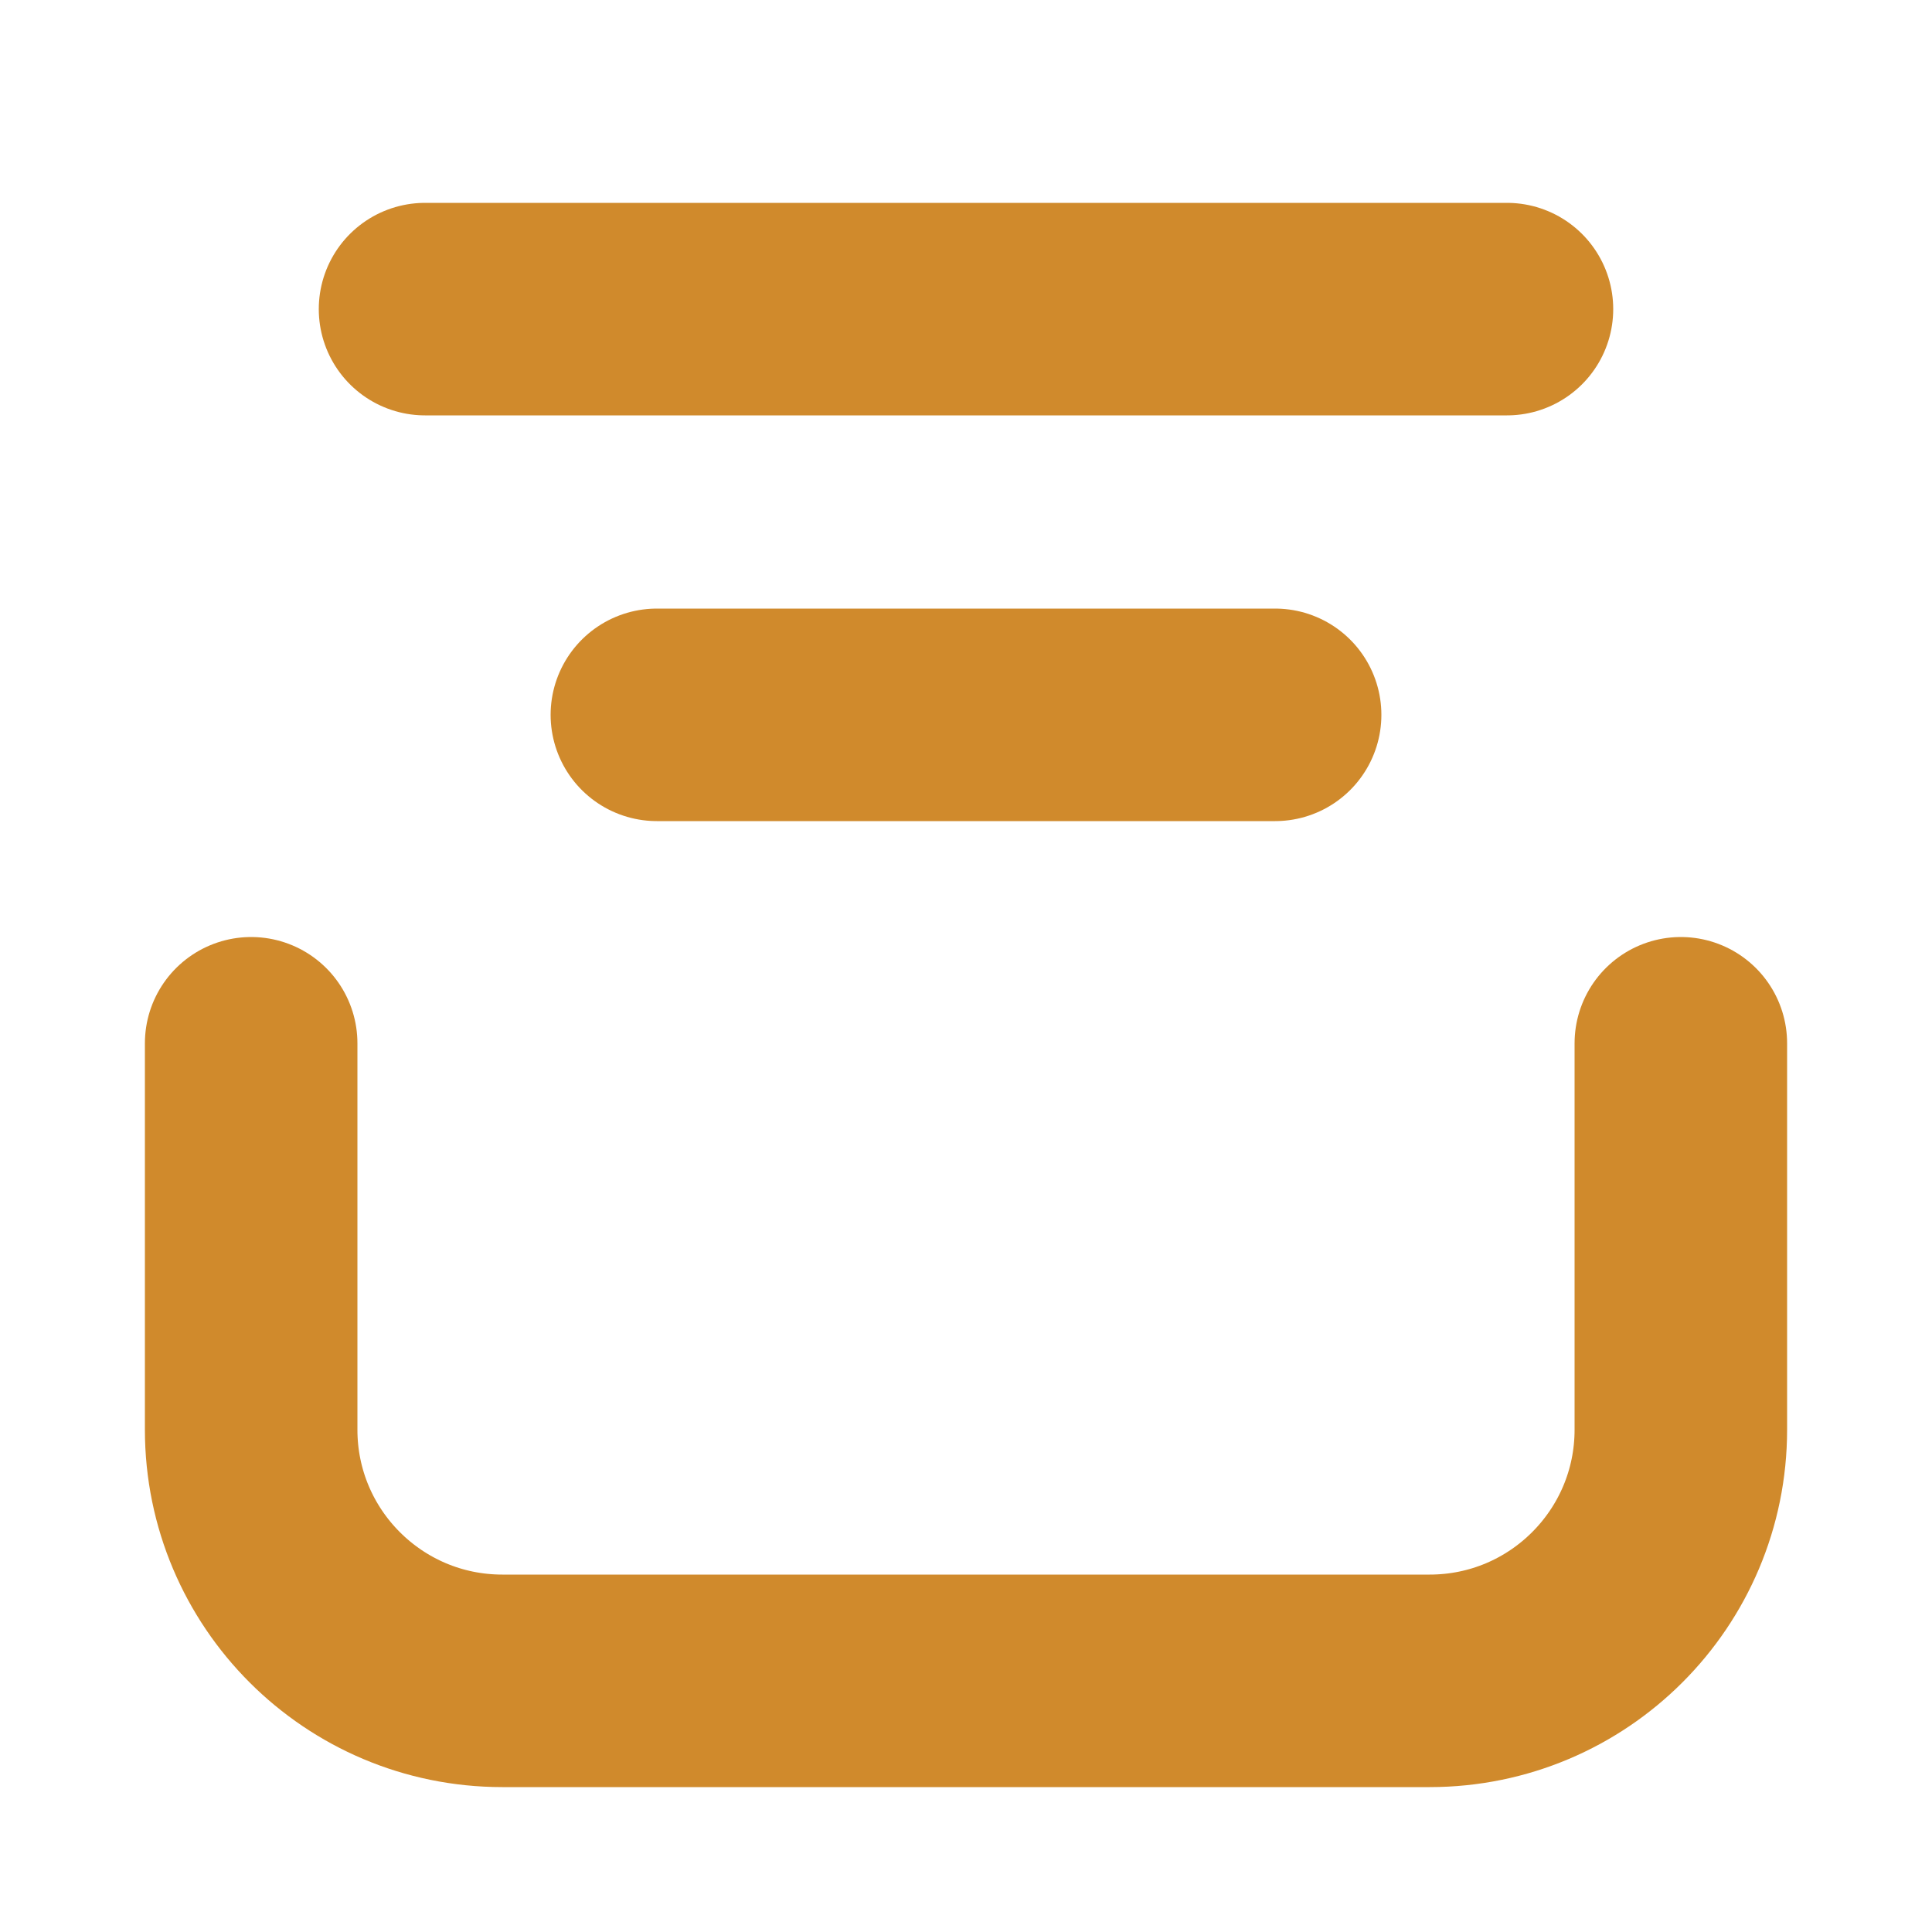
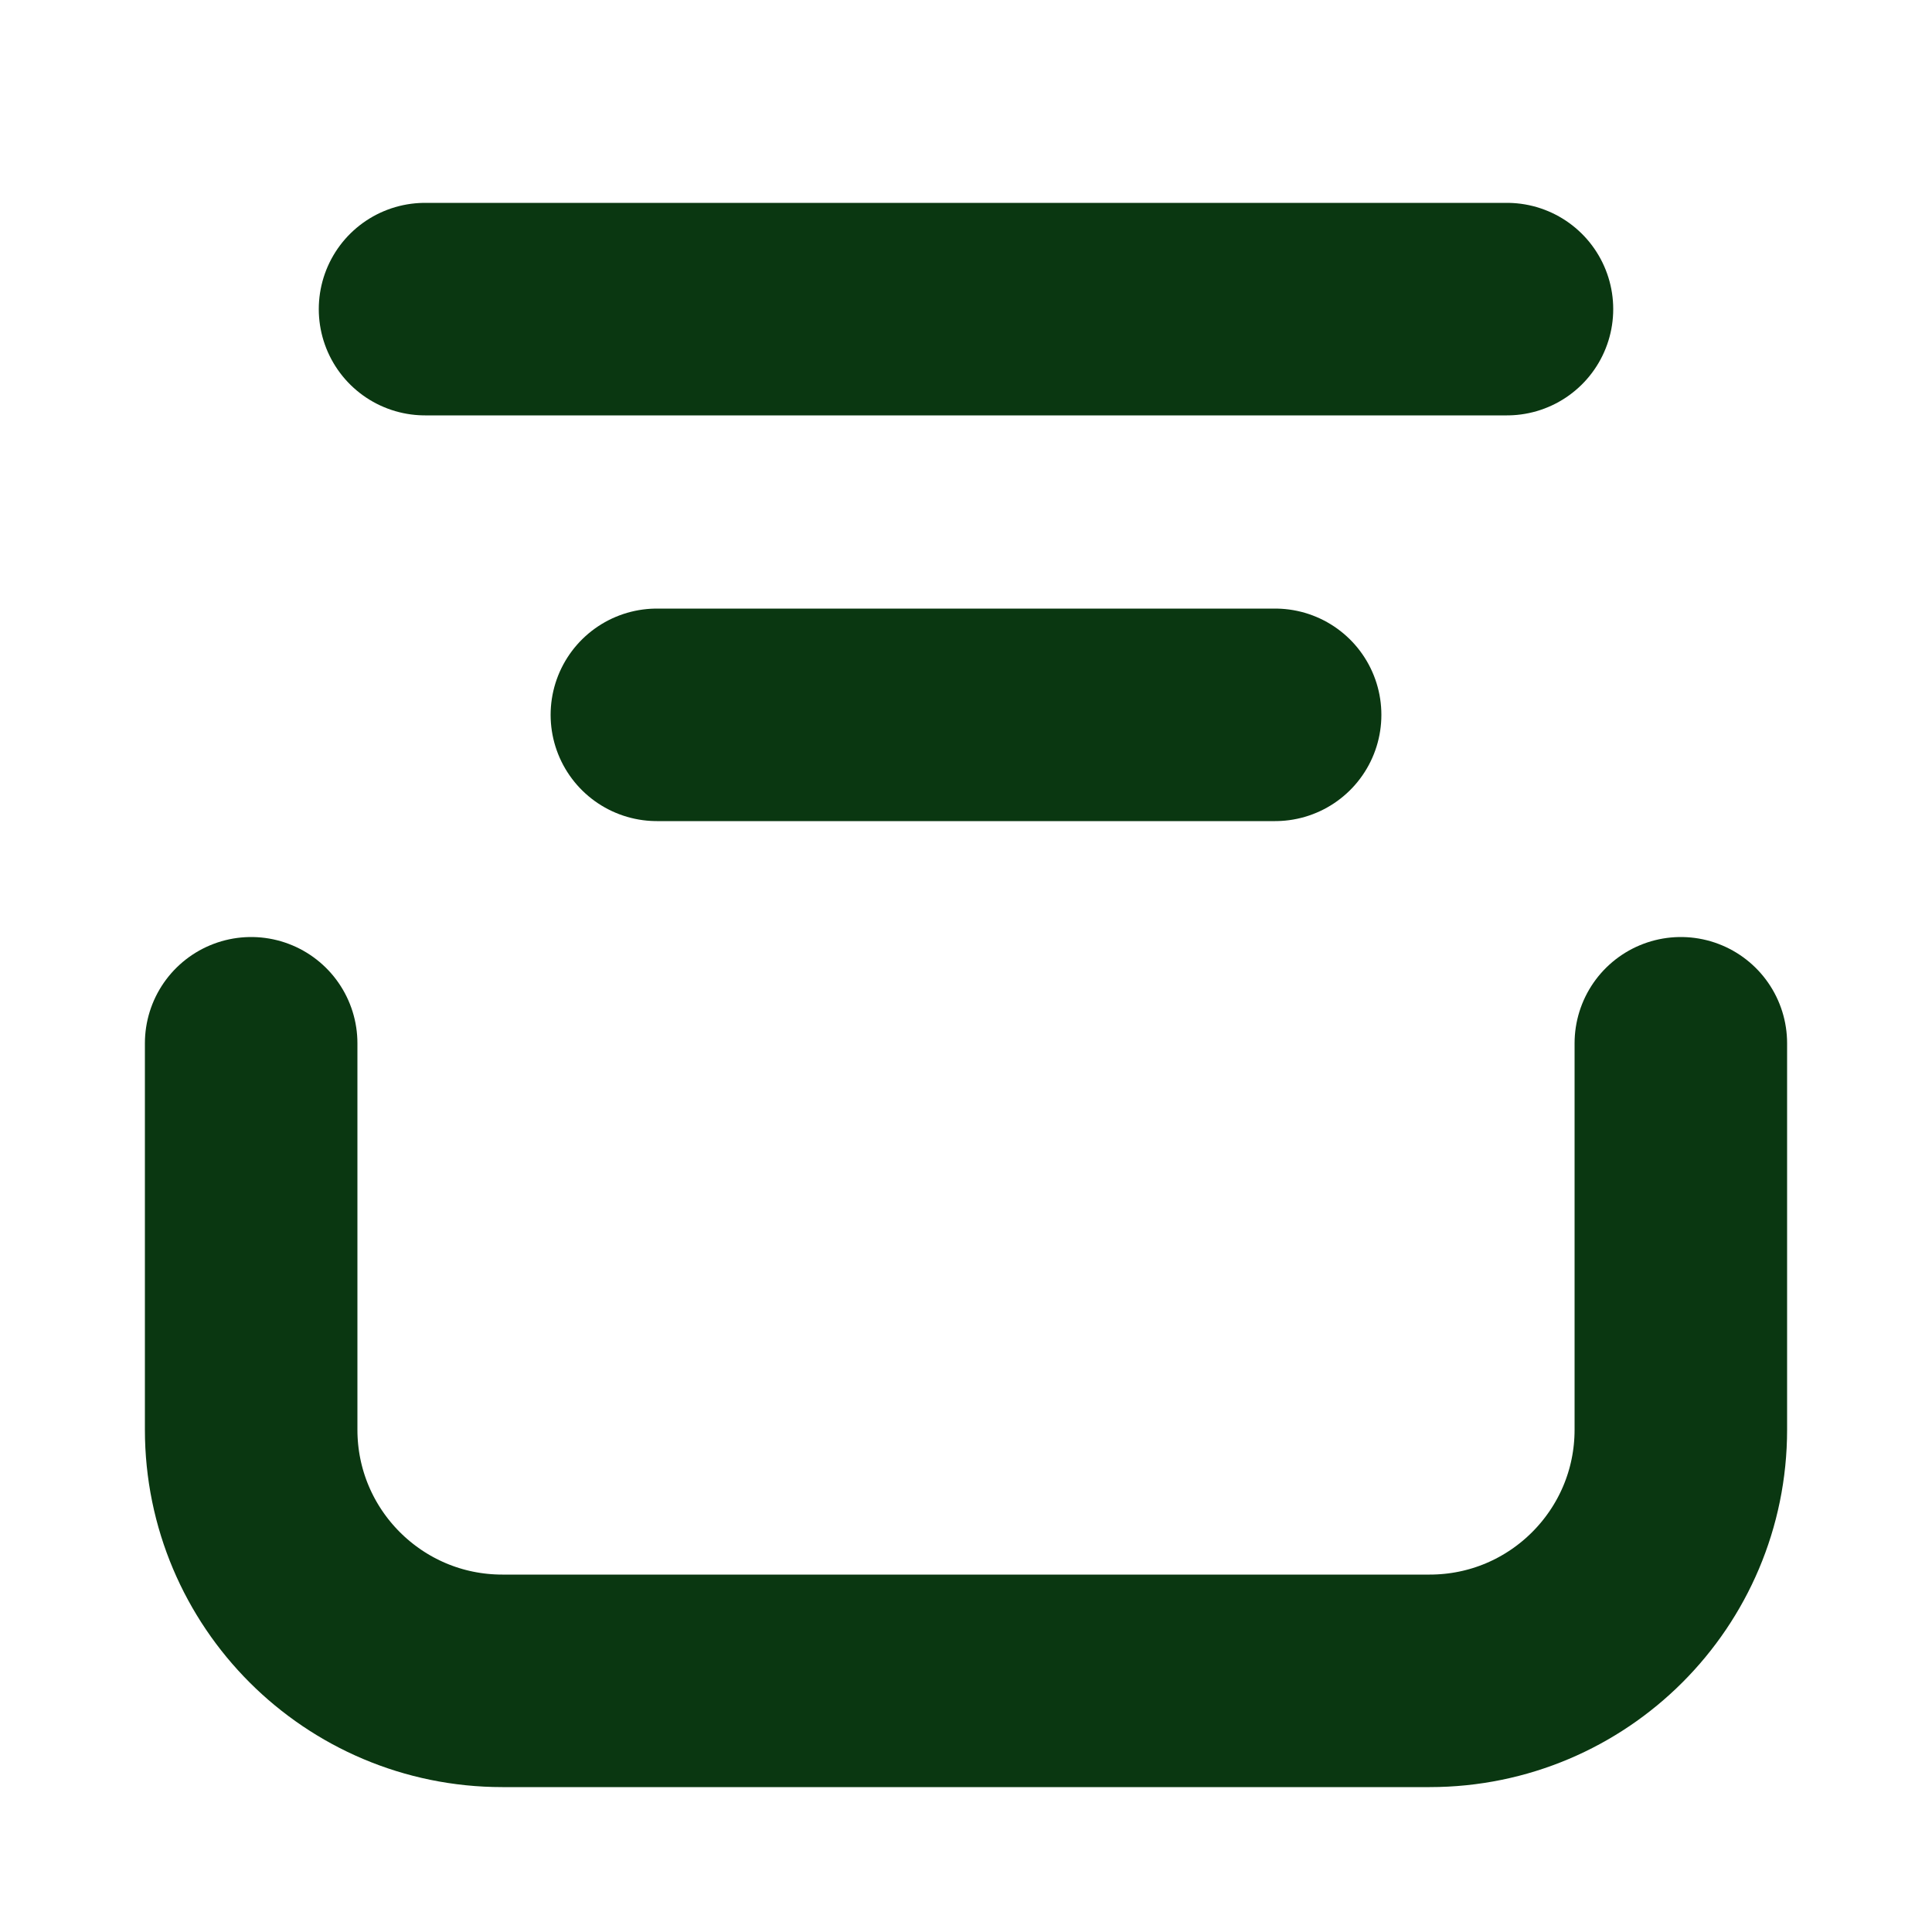
<svg xmlns="http://www.w3.org/2000/svg" viewBox="0 0 100 100">
-   <g fill="none" stroke="#D08A2C" stroke-width="11" stroke-linecap="round" stroke-linejoin="round">
+   <g fill="none" stroke="#0A3711" stroke-width="11" stroke-linecap="round" stroke-linejoin="round">
    <path d="M13 54V74A13 13 0 0 0 26 87H74A13 13 0 0 0 87 74V54" />
    <path d="M22 16H78" />
    <path d="M34 37H66" />
  </g>
</svg>
